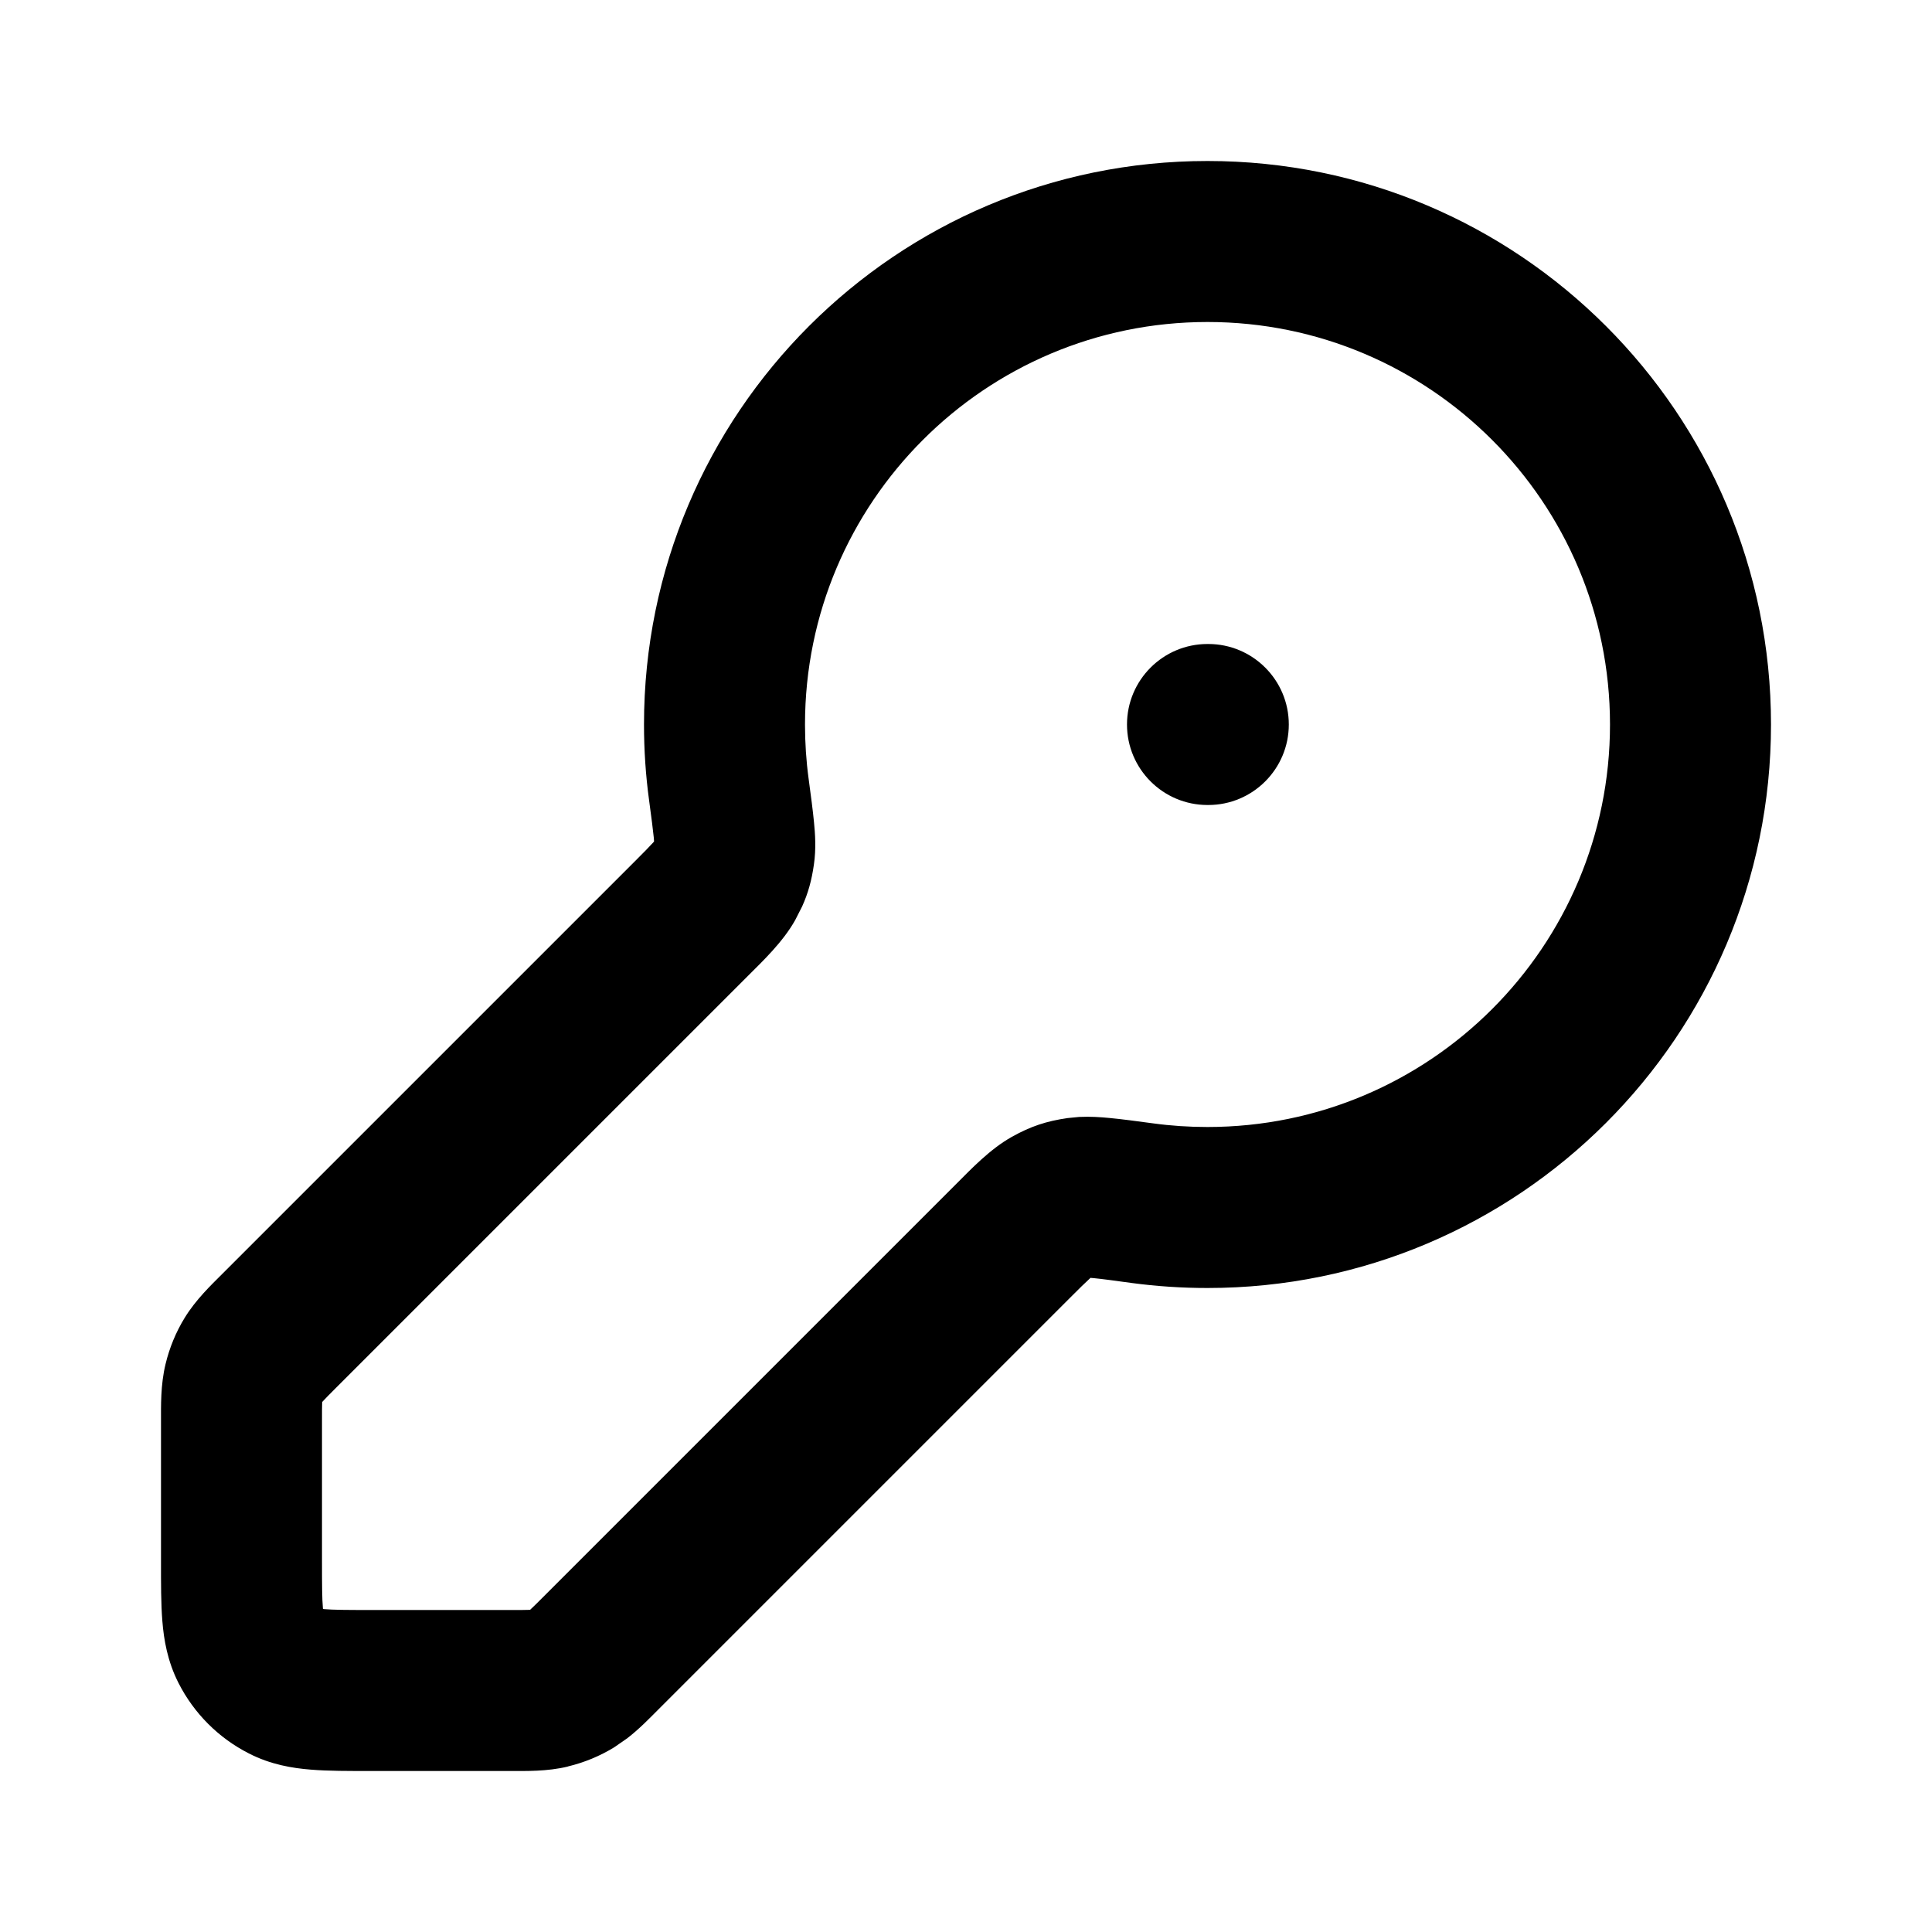
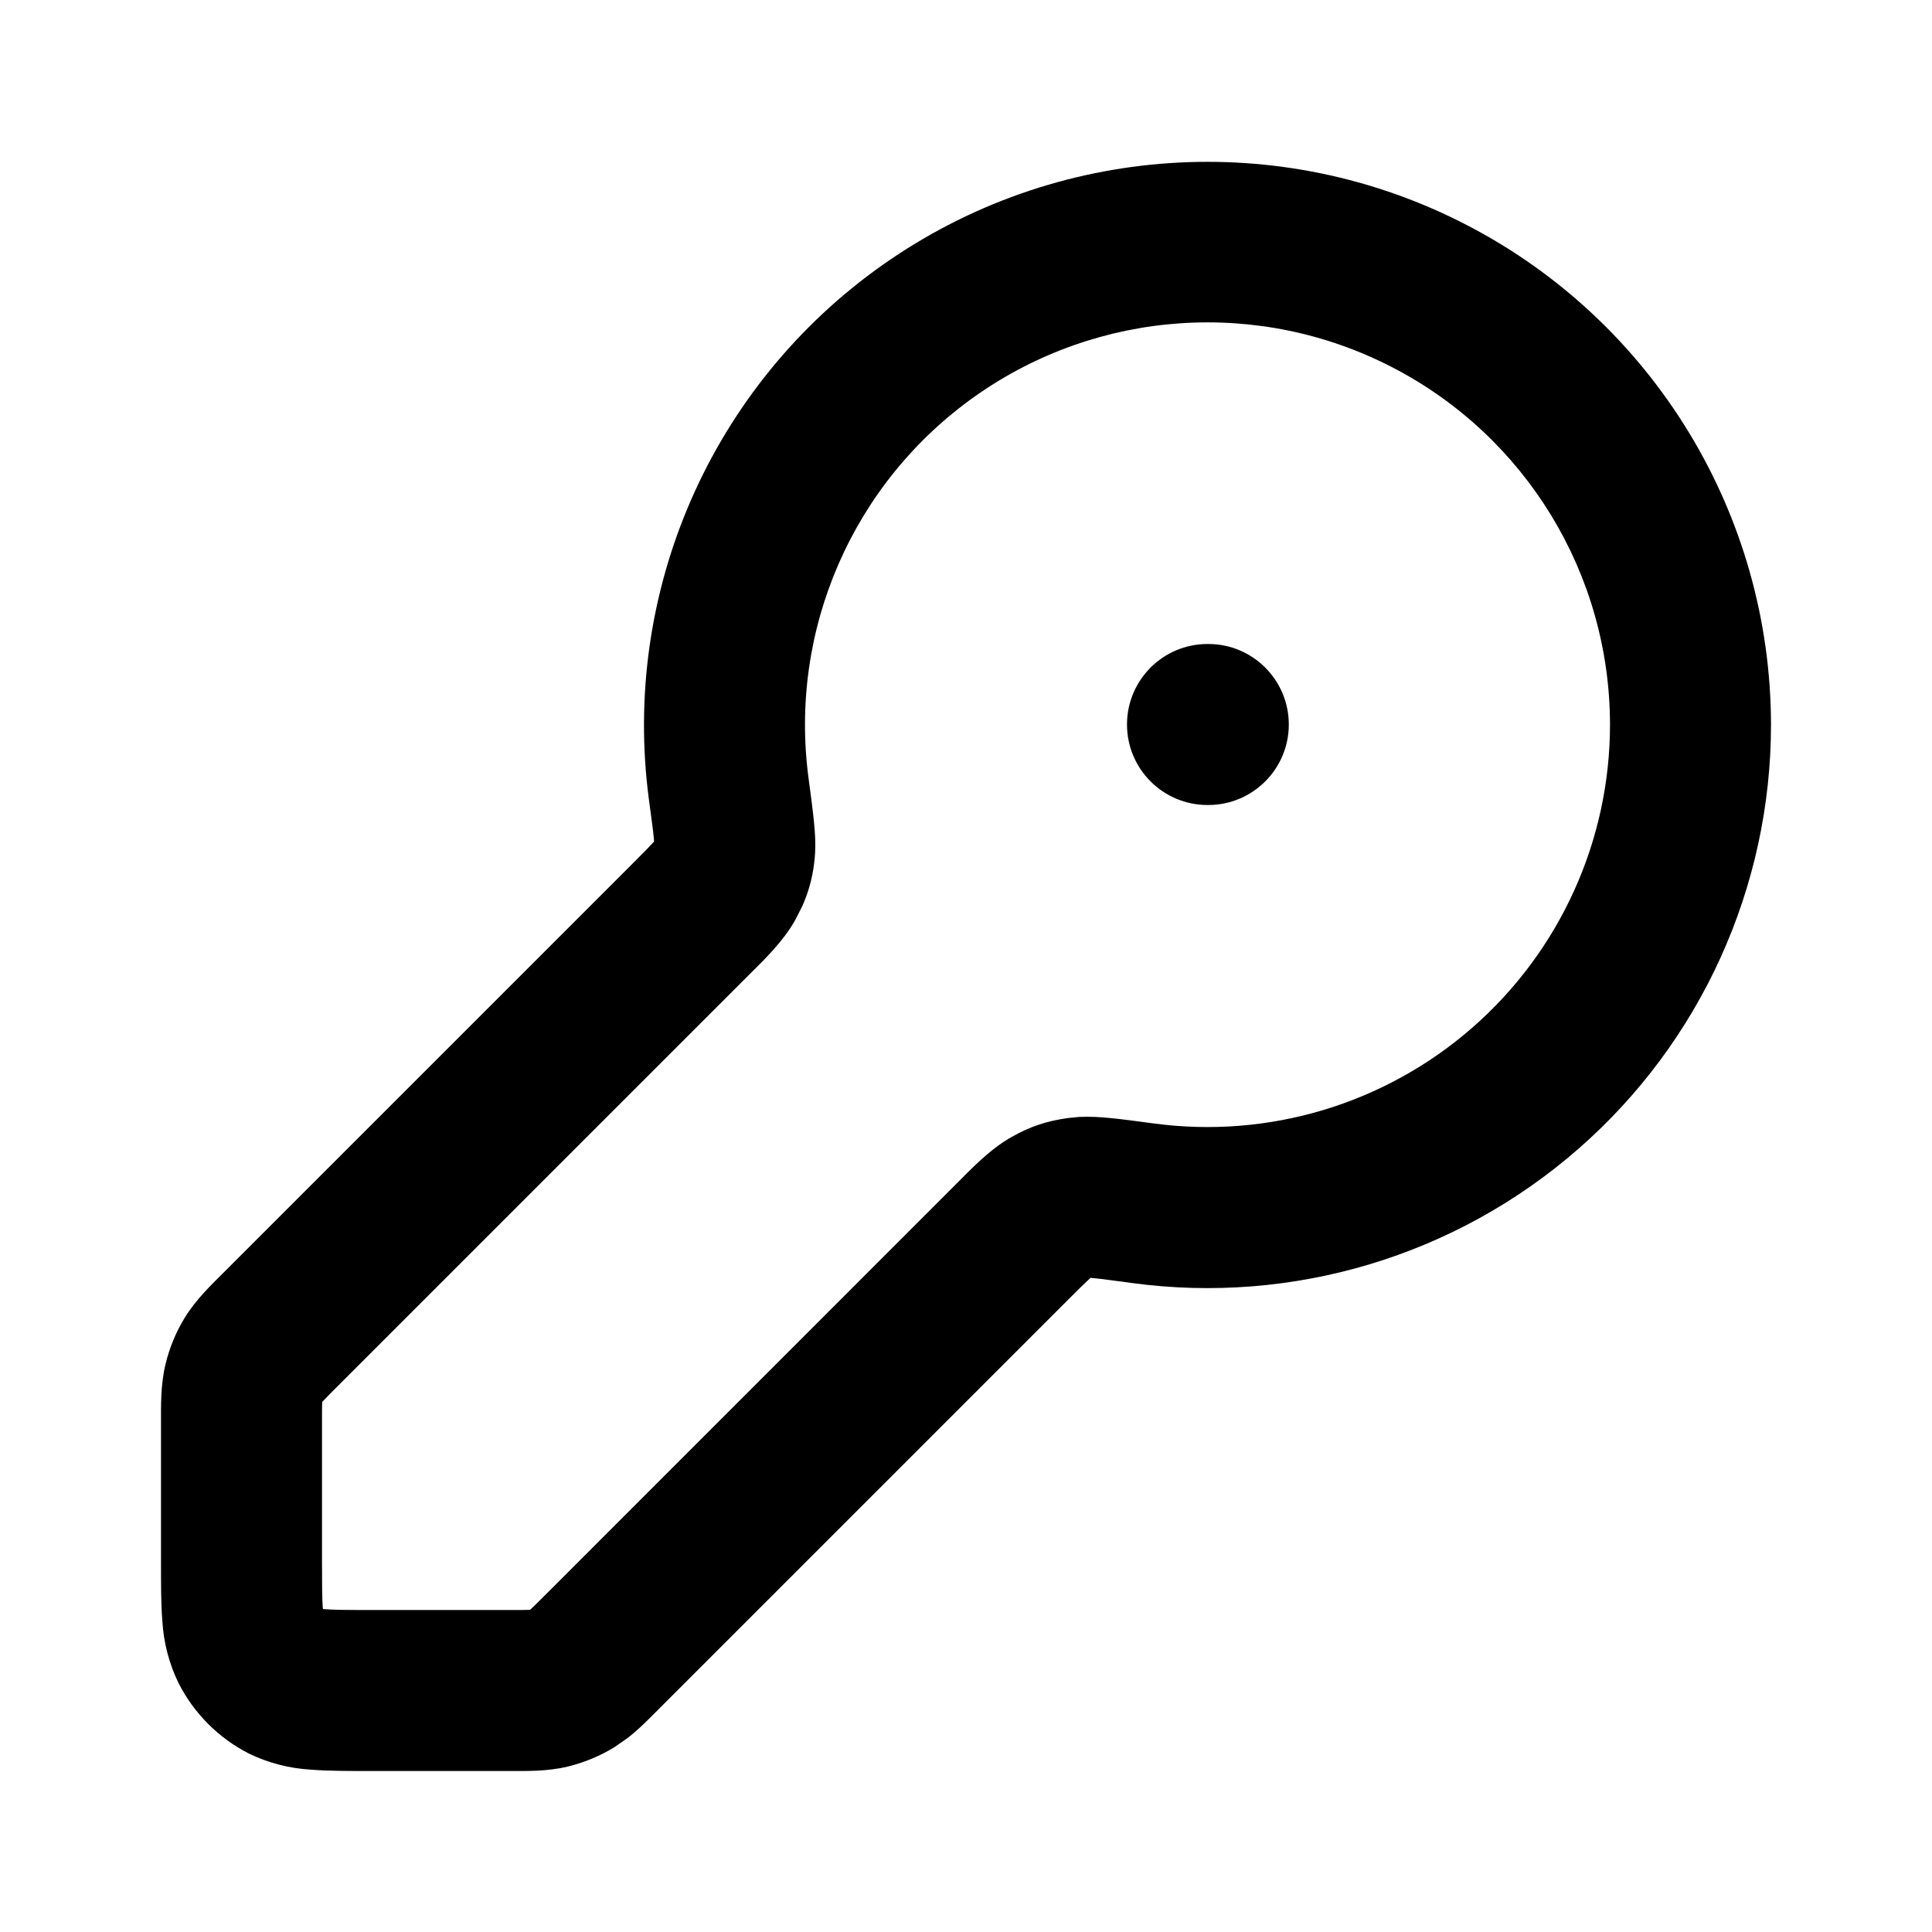
- <svg xmlns="http://www.w3.org/2000/svg" width="24" height="24" viewBox="0 0 24 24" fill="none">
-   <path d="M20 9C20 6.239 17.761 4 15 4C12.239 4 10 6.239 10 9C10 9.229 10.015 9.454 10.045 9.674C10.073 9.883 10.098 10.068 10.112 10.217C10.126 10.356 10.139 10.544 10.111 10.737C10.083 10.936 10.039 11.095 9.964 11.261L9.878 11.43C9.725 11.703 9.475 11.939 9.286 12.128L4.176 17.238C4.083 17.331 4.037 17.378 4.005 17.413C4.004 17.414 4.003 17.415 4.002 17.416V17.419C4 17.466 4 17.532 4 17.663V19.4C4 19.697 4.001 19.859 4.011 19.976C4.011 19.98 4.011 19.984 4.012 19.987C4.016 19.988 4.02 19.989 4.024 19.989C4.141 19.999 4.303 20 4.6 20H6.337C6.468 20 6.534 20 6.581 19.998L6.584 19.997C6.585 19.996 6.587 19.996 6.588 19.995C6.623 19.963 6.669 19.917 6.762 19.824L11.872 14.714C12.061 14.525 12.297 14.275 12.57 14.122C12.803 13.992 12.998 13.927 13.263 13.889L13.406 13.875C13.547 13.868 13.679 13.878 13.783 13.888C13.932 13.902 14.117 13.927 14.326 13.955C14.546 13.985 14.771 14 15 14C17.761 14 20 11.761 20 9ZM15.01 8C15.562 8 16.01 8.448 16.01 9C16.01 9.552 15.562 10 15.01 10H15C14.448 10 14 9.552 14 9C14 8.448 14.448 8 15 8H15.01ZM22 9C22 12.866 18.866 16 15 16C14.682 16 14.368 15.979 14.06 15.938C13.835 15.907 13.693 15.888 13.591 15.878C13.573 15.876 13.558 15.875 13.546 15.874C13.543 15.877 13.54 15.88 13.536 15.884C13.483 15.932 13.412 16.002 13.286 16.128L8.176 21.238C8.071 21.343 7.944 21.476 7.791 21.594L7.631 21.705C7.452 21.815 7.257 21.895 7.053 21.944V21.945C6.796 22.007 6.534 22 6.337 22H4.6C4.336 22 4.078 22.001 3.861 21.983C3.633 21.965 3.363 21.921 3.092 21.782C2.716 21.591 2.41 21.285 2.218 20.908C2.08 20.637 2.035 20.367 2.017 20.139C1.999 19.922 2 19.664 2 19.4V17.663C2 17.466 1.994 17.204 2.056 16.947C2.105 16.743 2.185 16.548 2.295 16.369C2.433 16.144 2.622 15.964 2.762 15.824L7.872 10.714C7.998 10.588 8.068 10.517 8.116 10.464C8.12 10.46 8.122 10.456 8.125 10.453C8.124 10.441 8.124 10.427 8.122 10.409C8.112 10.307 8.093 10.165 8.063 9.94C8.021 9.632 8 9.318 8 9C8 5.134 11.134 2 15 2C18.866 2 22 5.134 22 9Z" fill="black" />
+ <svg xmlns="http://www.w3.org/2000/svg" width="24" height="24" fill="currentColor" viewBox="0 0 24 24">
+   <path d="M20 9a5 5 0 1 0-9.955.674c.028.209.053.394.067.543.014.139.027.327 0 .52a1.827 1.827 0 0 1-.148.524l-.086.169c-.153.273-.403.51-.592.698l-5.11 5.11a5.85 5.85 0 0 0-.171.175l-.003.003v.003C4 17.466 4 17.532 4 17.663V19.4c0 .297.001.46.01.576l.002.011.012.002c.117.01.28.011.576.011h1.737c.13 0 .197 0 .244-.002h.003c0-.002.003-.002.004-.003.035-.032.081-.078.174-.17l5.11-5.111c.189-.189.425-.44.698-.592.233-.13.428-.195.693-.233l.143-.014c.141-.007.273.003.377.013.149.014.334.039.543.067A5 5 0 0 0 20 9Zm-4.99-1a1 1 0 1 1 0 2H15a1 1 0 1 1 0-2h.01ZM22 9a7 7 0 0 1-7.94 6.938c-.225-.03-.367-.05-.47-.06a2.413 2.413 0 0 0-.044-.004l-.01.01a8.549 8.549 0 0 0-.25.244l-5.11 5.11c-.105.105-.232.238-.385.356l-.16.111c-.18.11-.374.19-.578.24-.257.062-.519.055-.716.055H4.6c-.264 0-.522.001-.739-.017a2.021 2.021 0 0 1-.77-.2 2 2 0 0 1-.873-.875 2.022 2.022 0 0 1-.201-.77C1.999 19.923 2 19.665 2 19.4v-1.737c0-.197-.006-.459.056-.716.049-.204.13-.4.239-.578.138-.225.327-.405.467-.545l5.11-5.11c.126-.126.196-.197.244-.25l.009-.01-.003-.045c-.01-.102-.03-.244-.06-.469A7 7 0 1 1 22 9Z" />
</svg>
